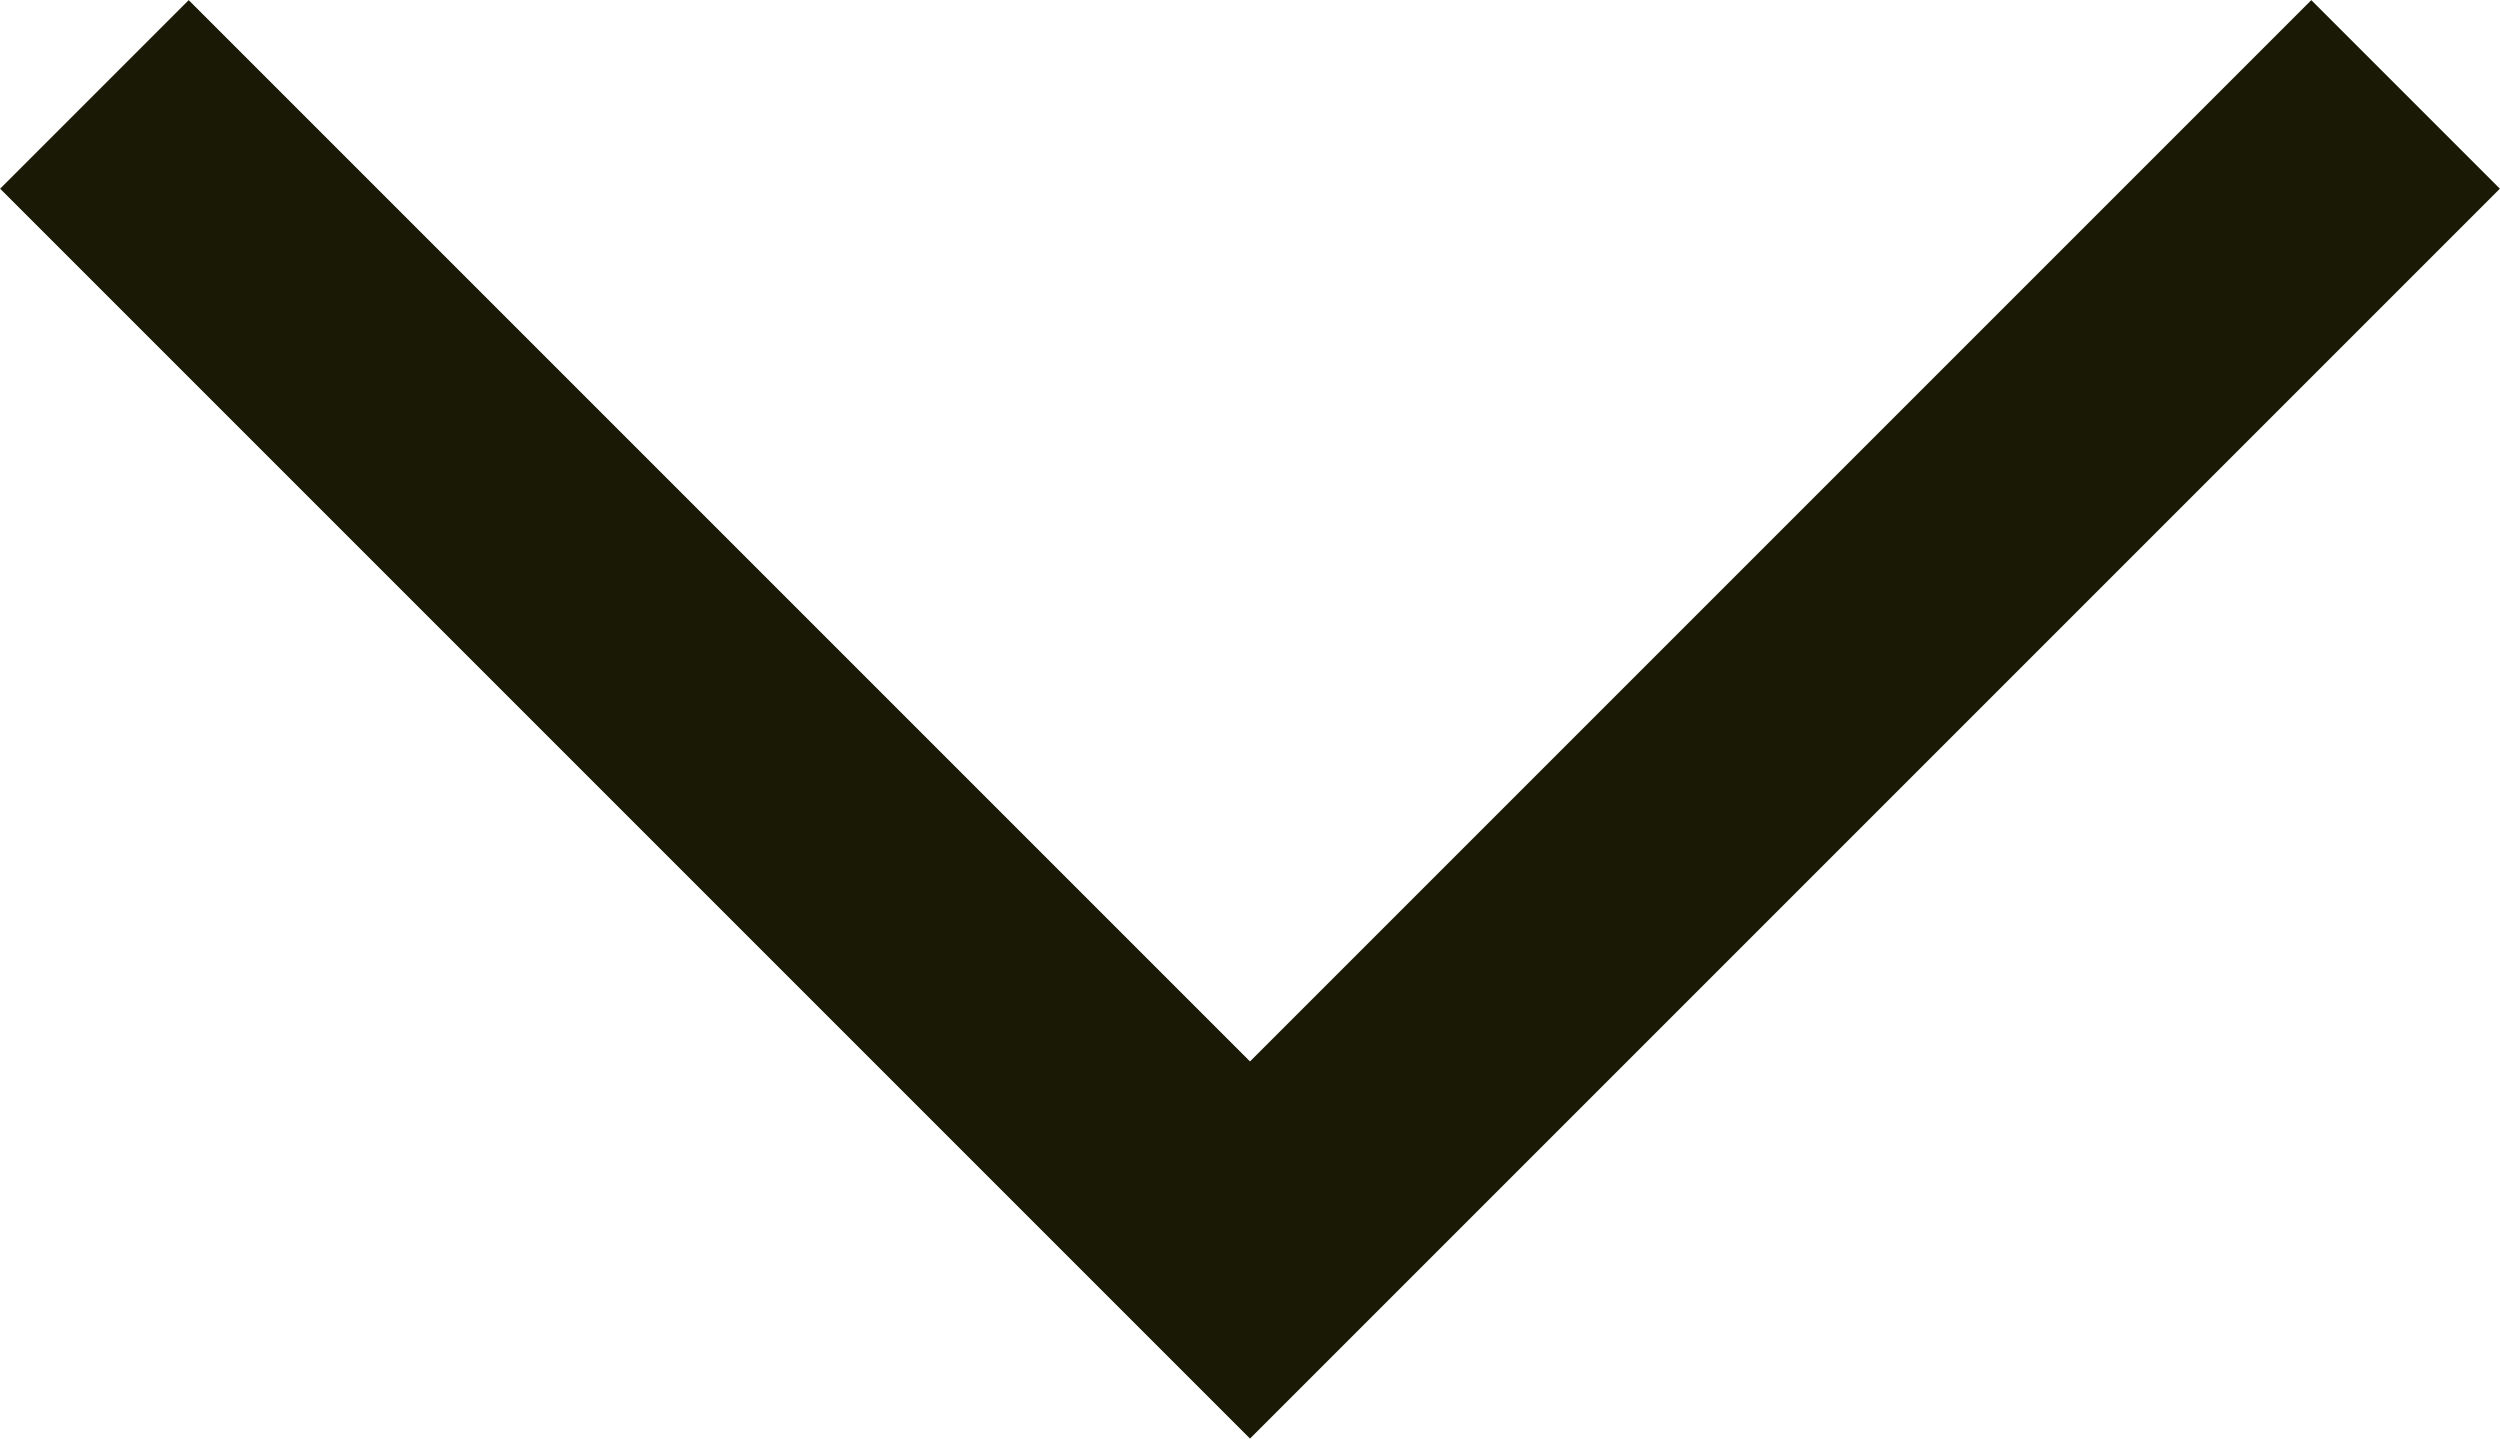
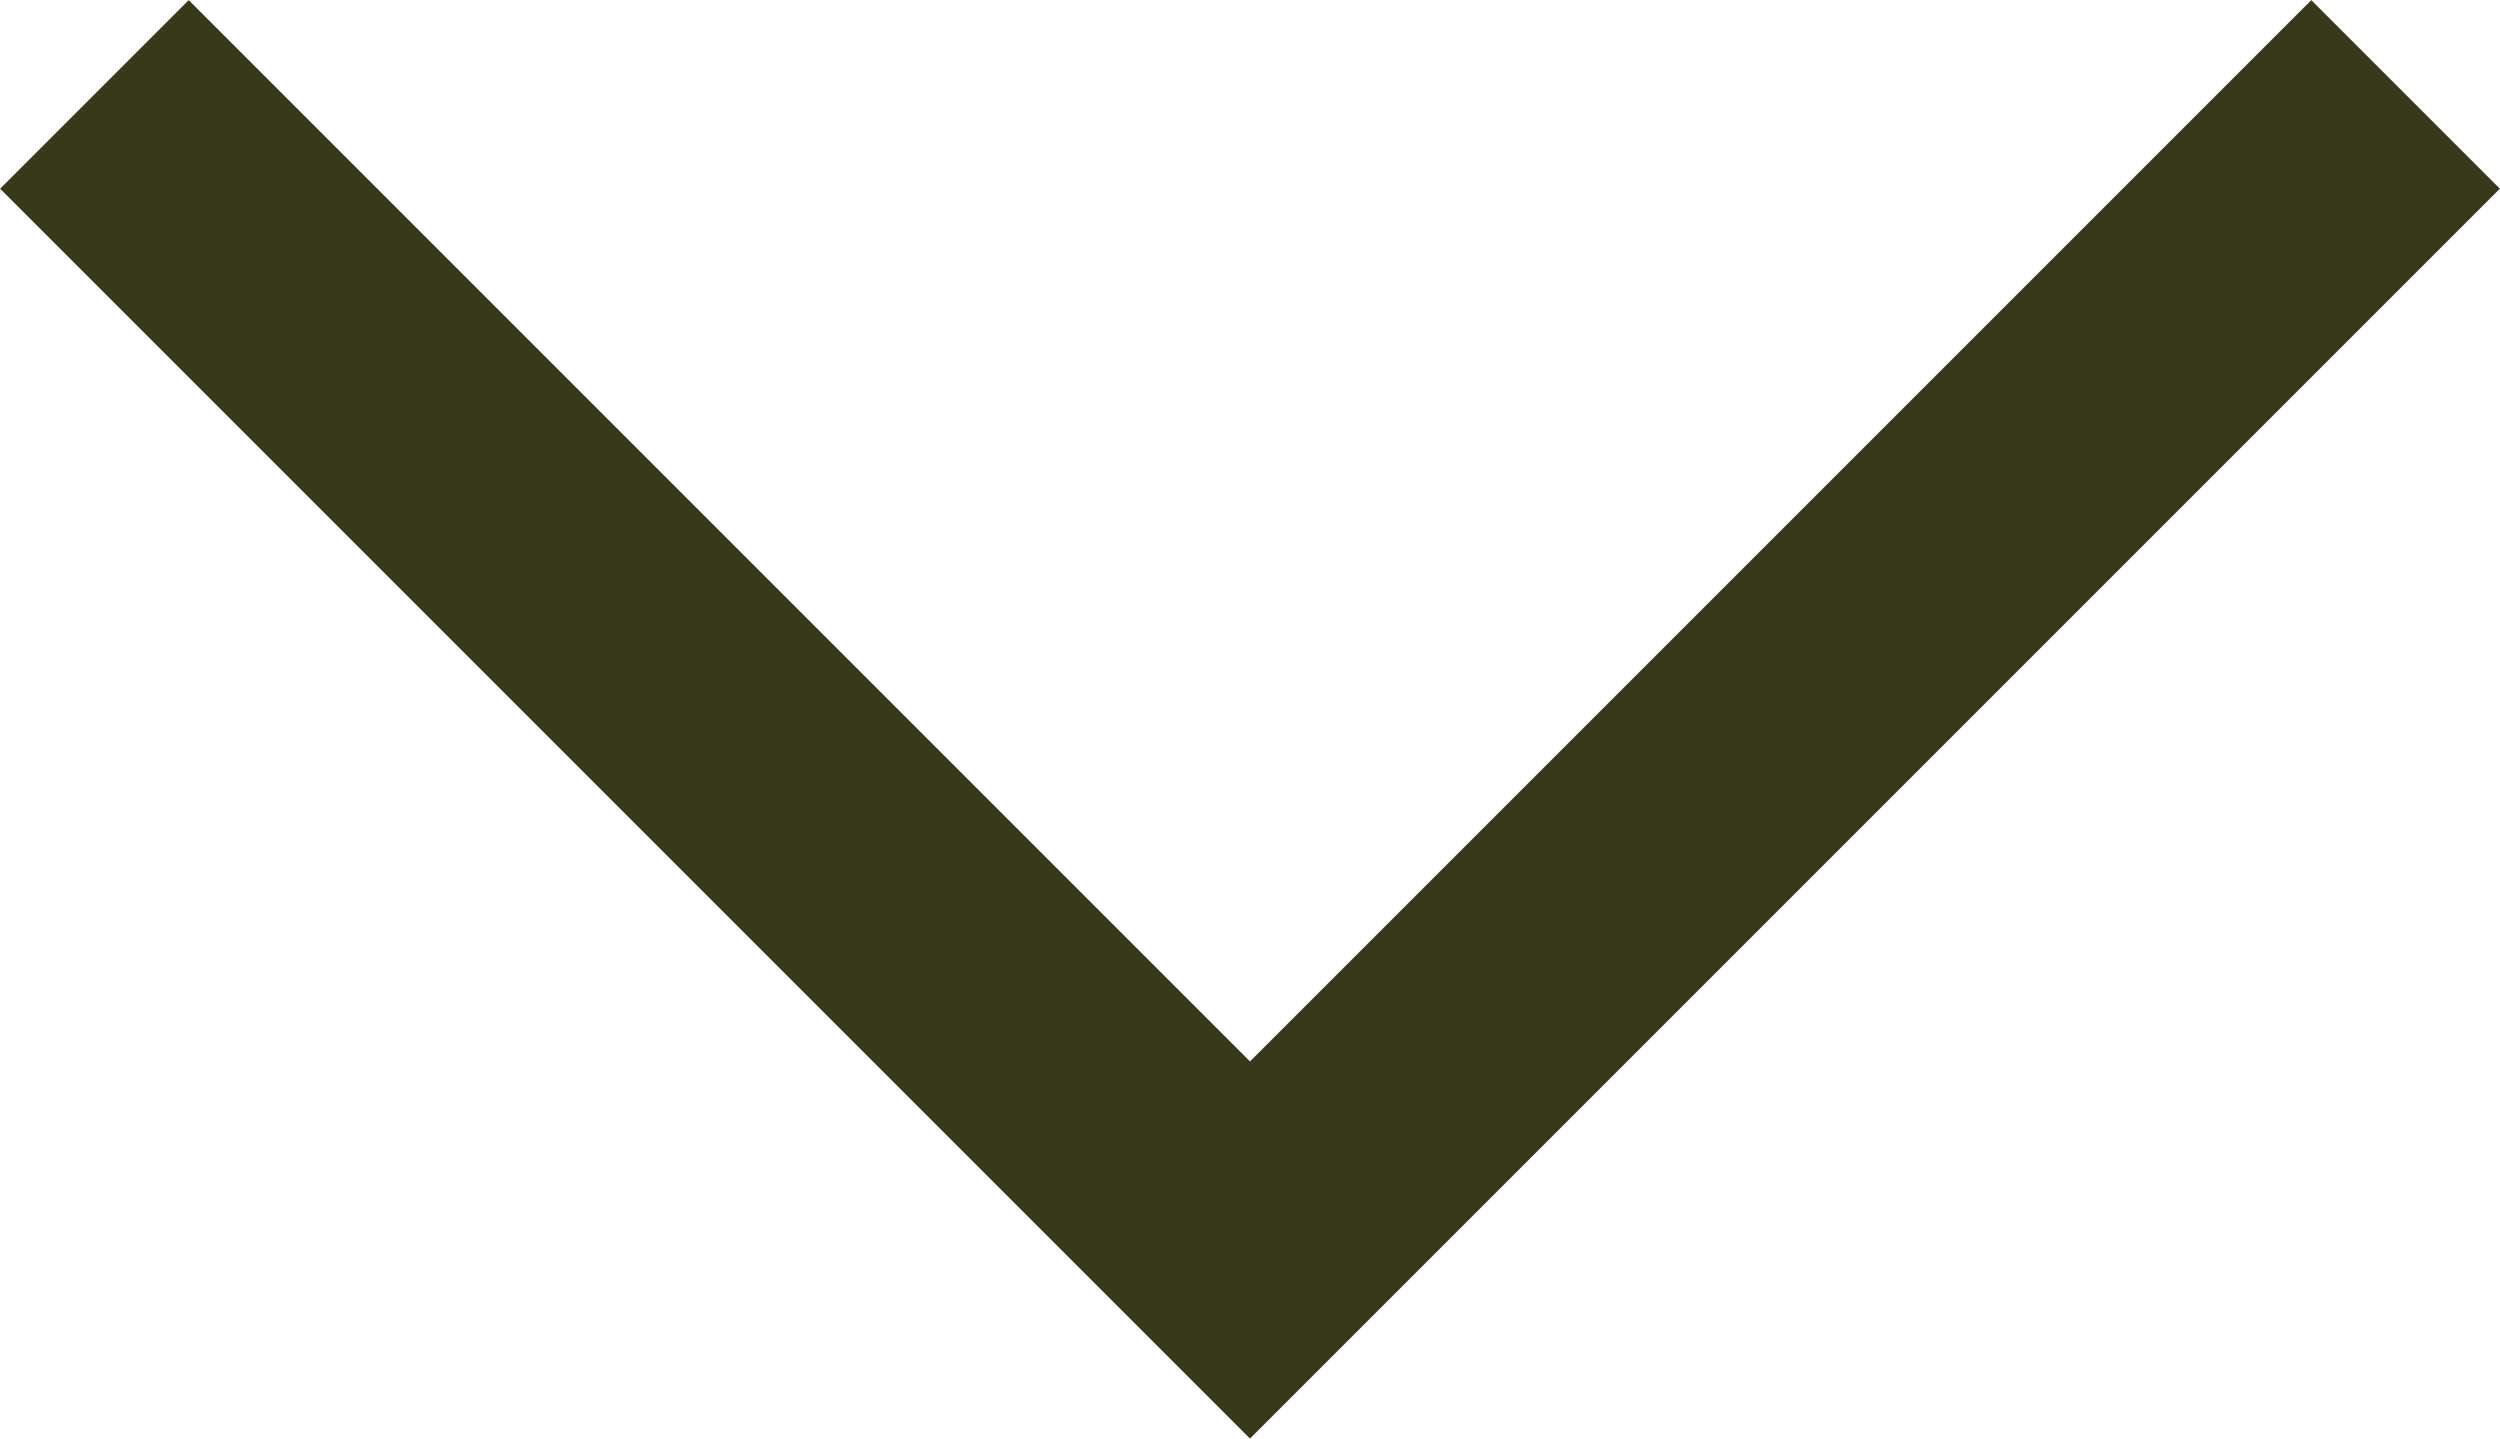
<svg xmlns="http://www.w3.org/2000/svg" width="100%" height="100%" overflow="visible" style="display: block;" viewBox="0 0 9.374 5.394" fill="none">
-   <path id="Icon" d="M9.02 0.354L4.687 4.687L0.354 0.354" stroke="#1A1905" />
+   <path id="Icon" d="M9.02 0.354L4.687 4.687L0.354 0.354" stroke="#39381B" />
</svg>
